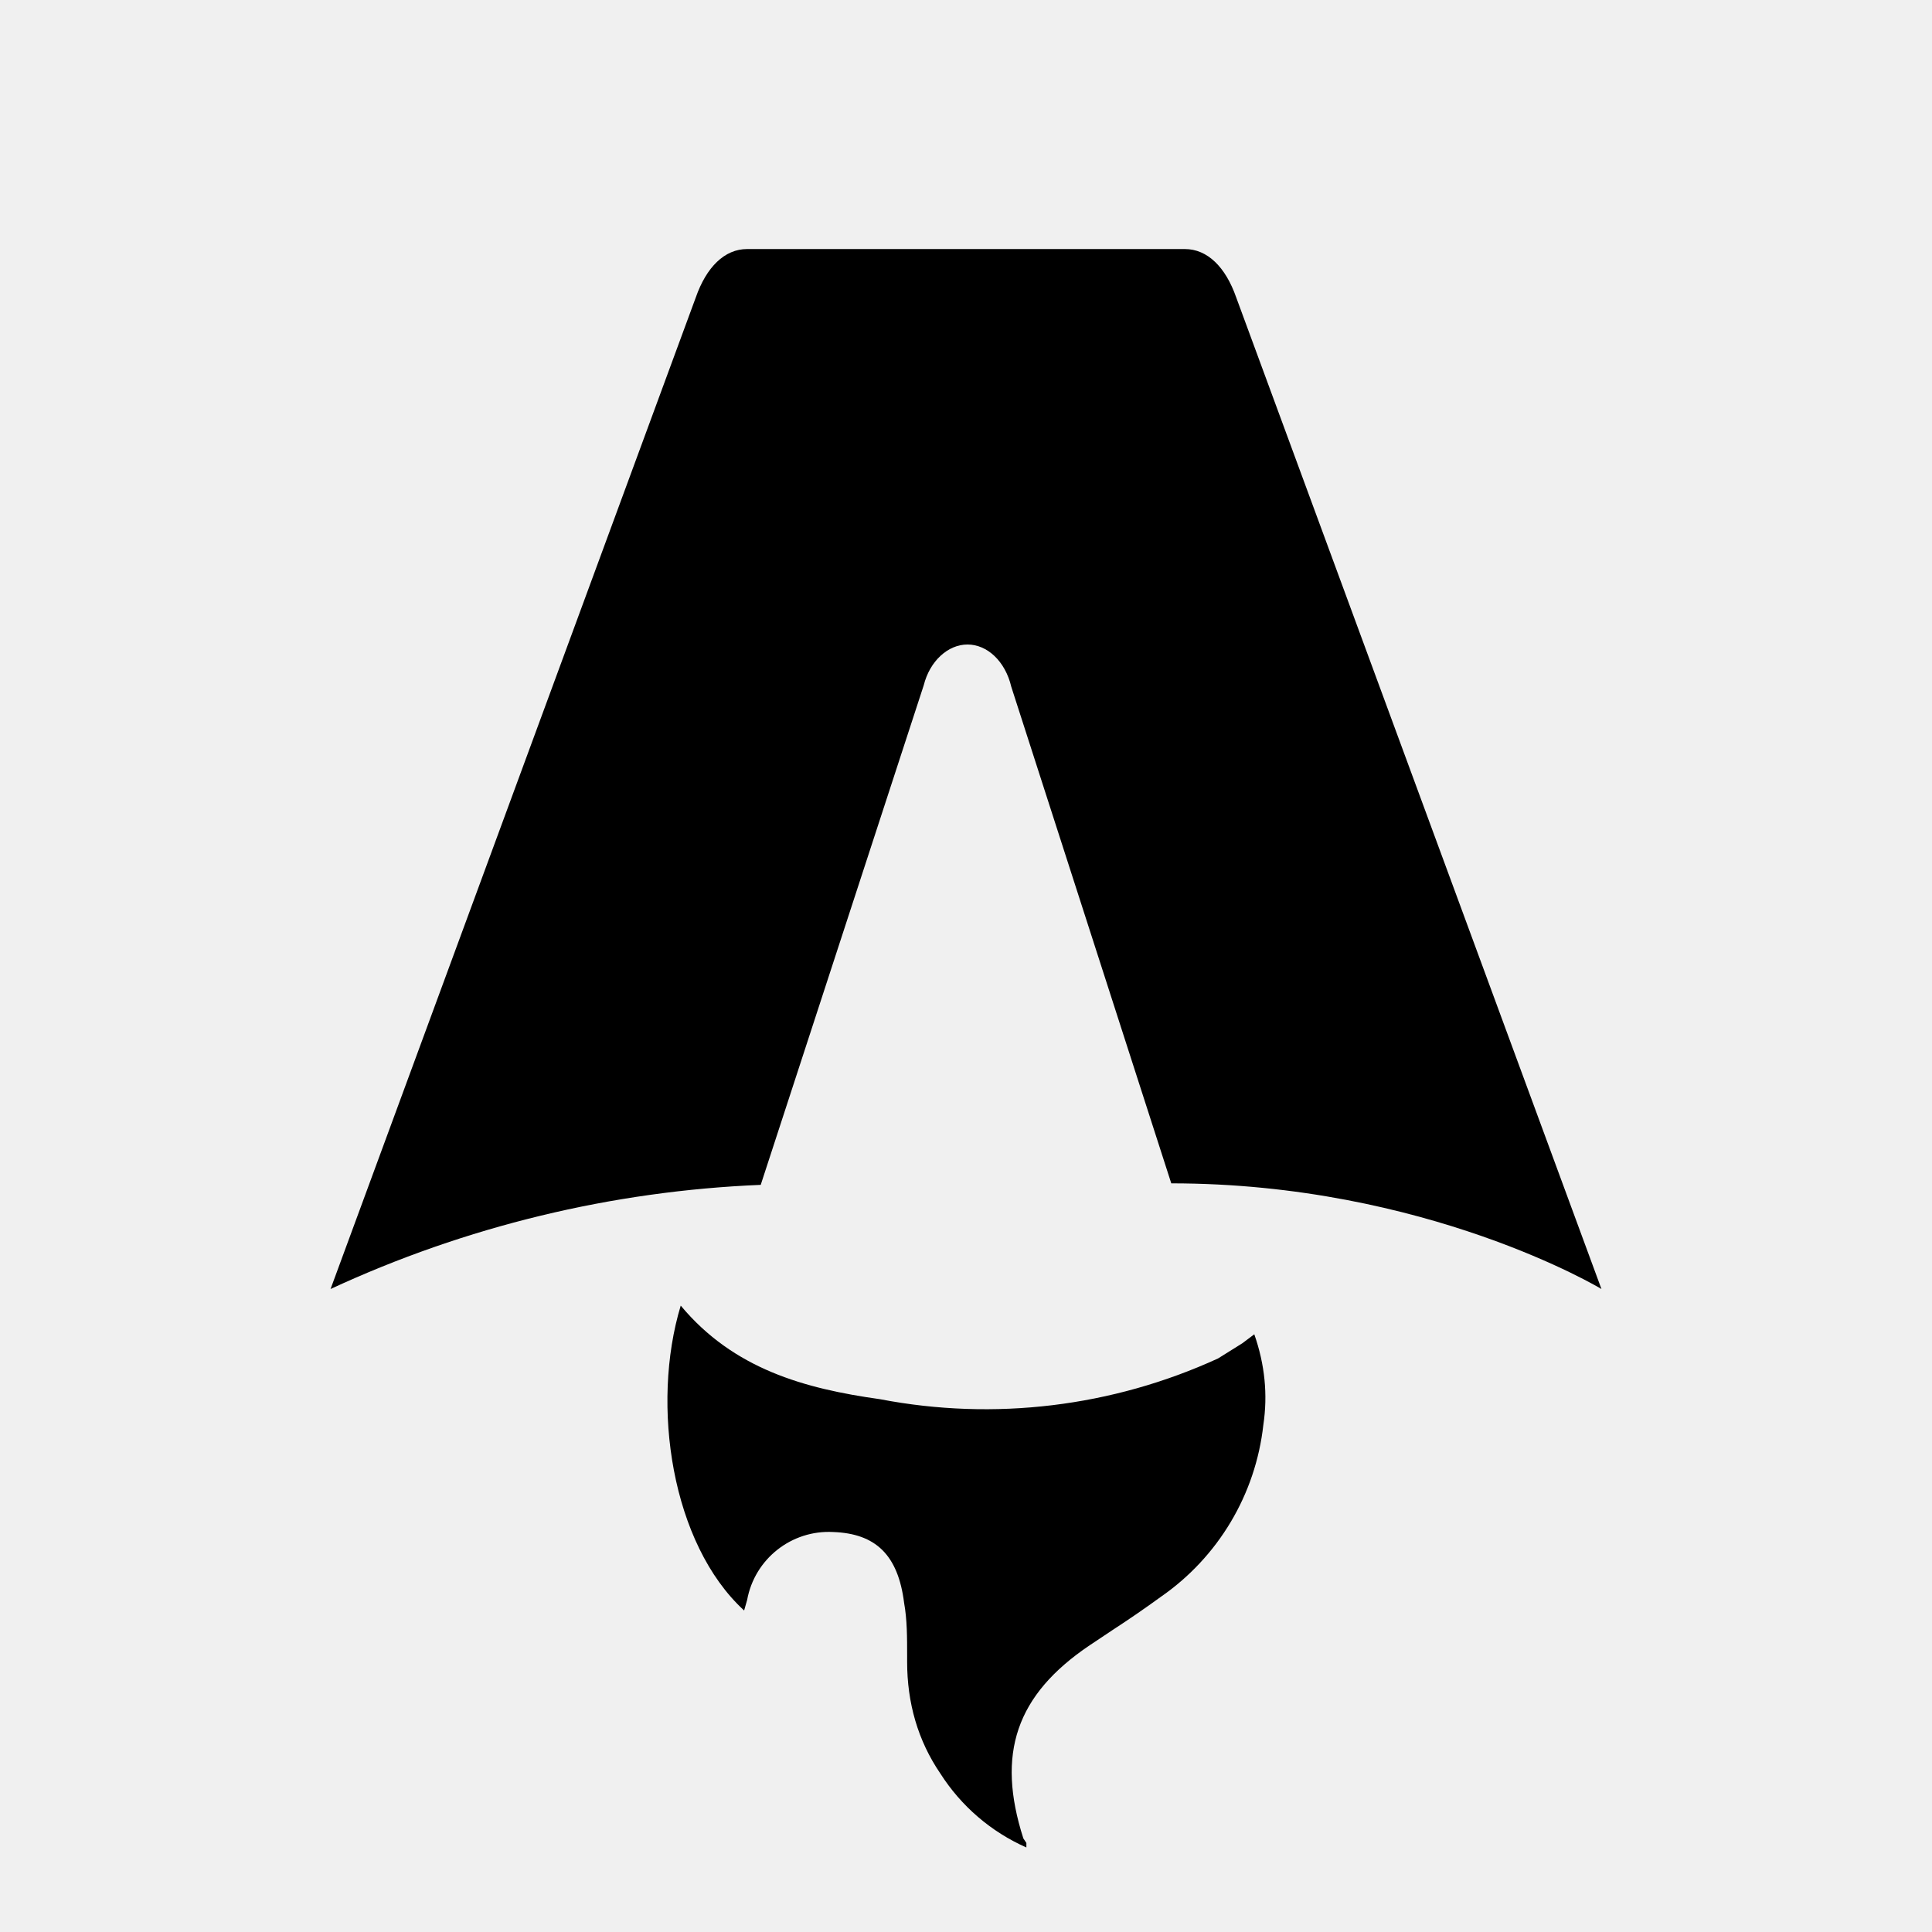
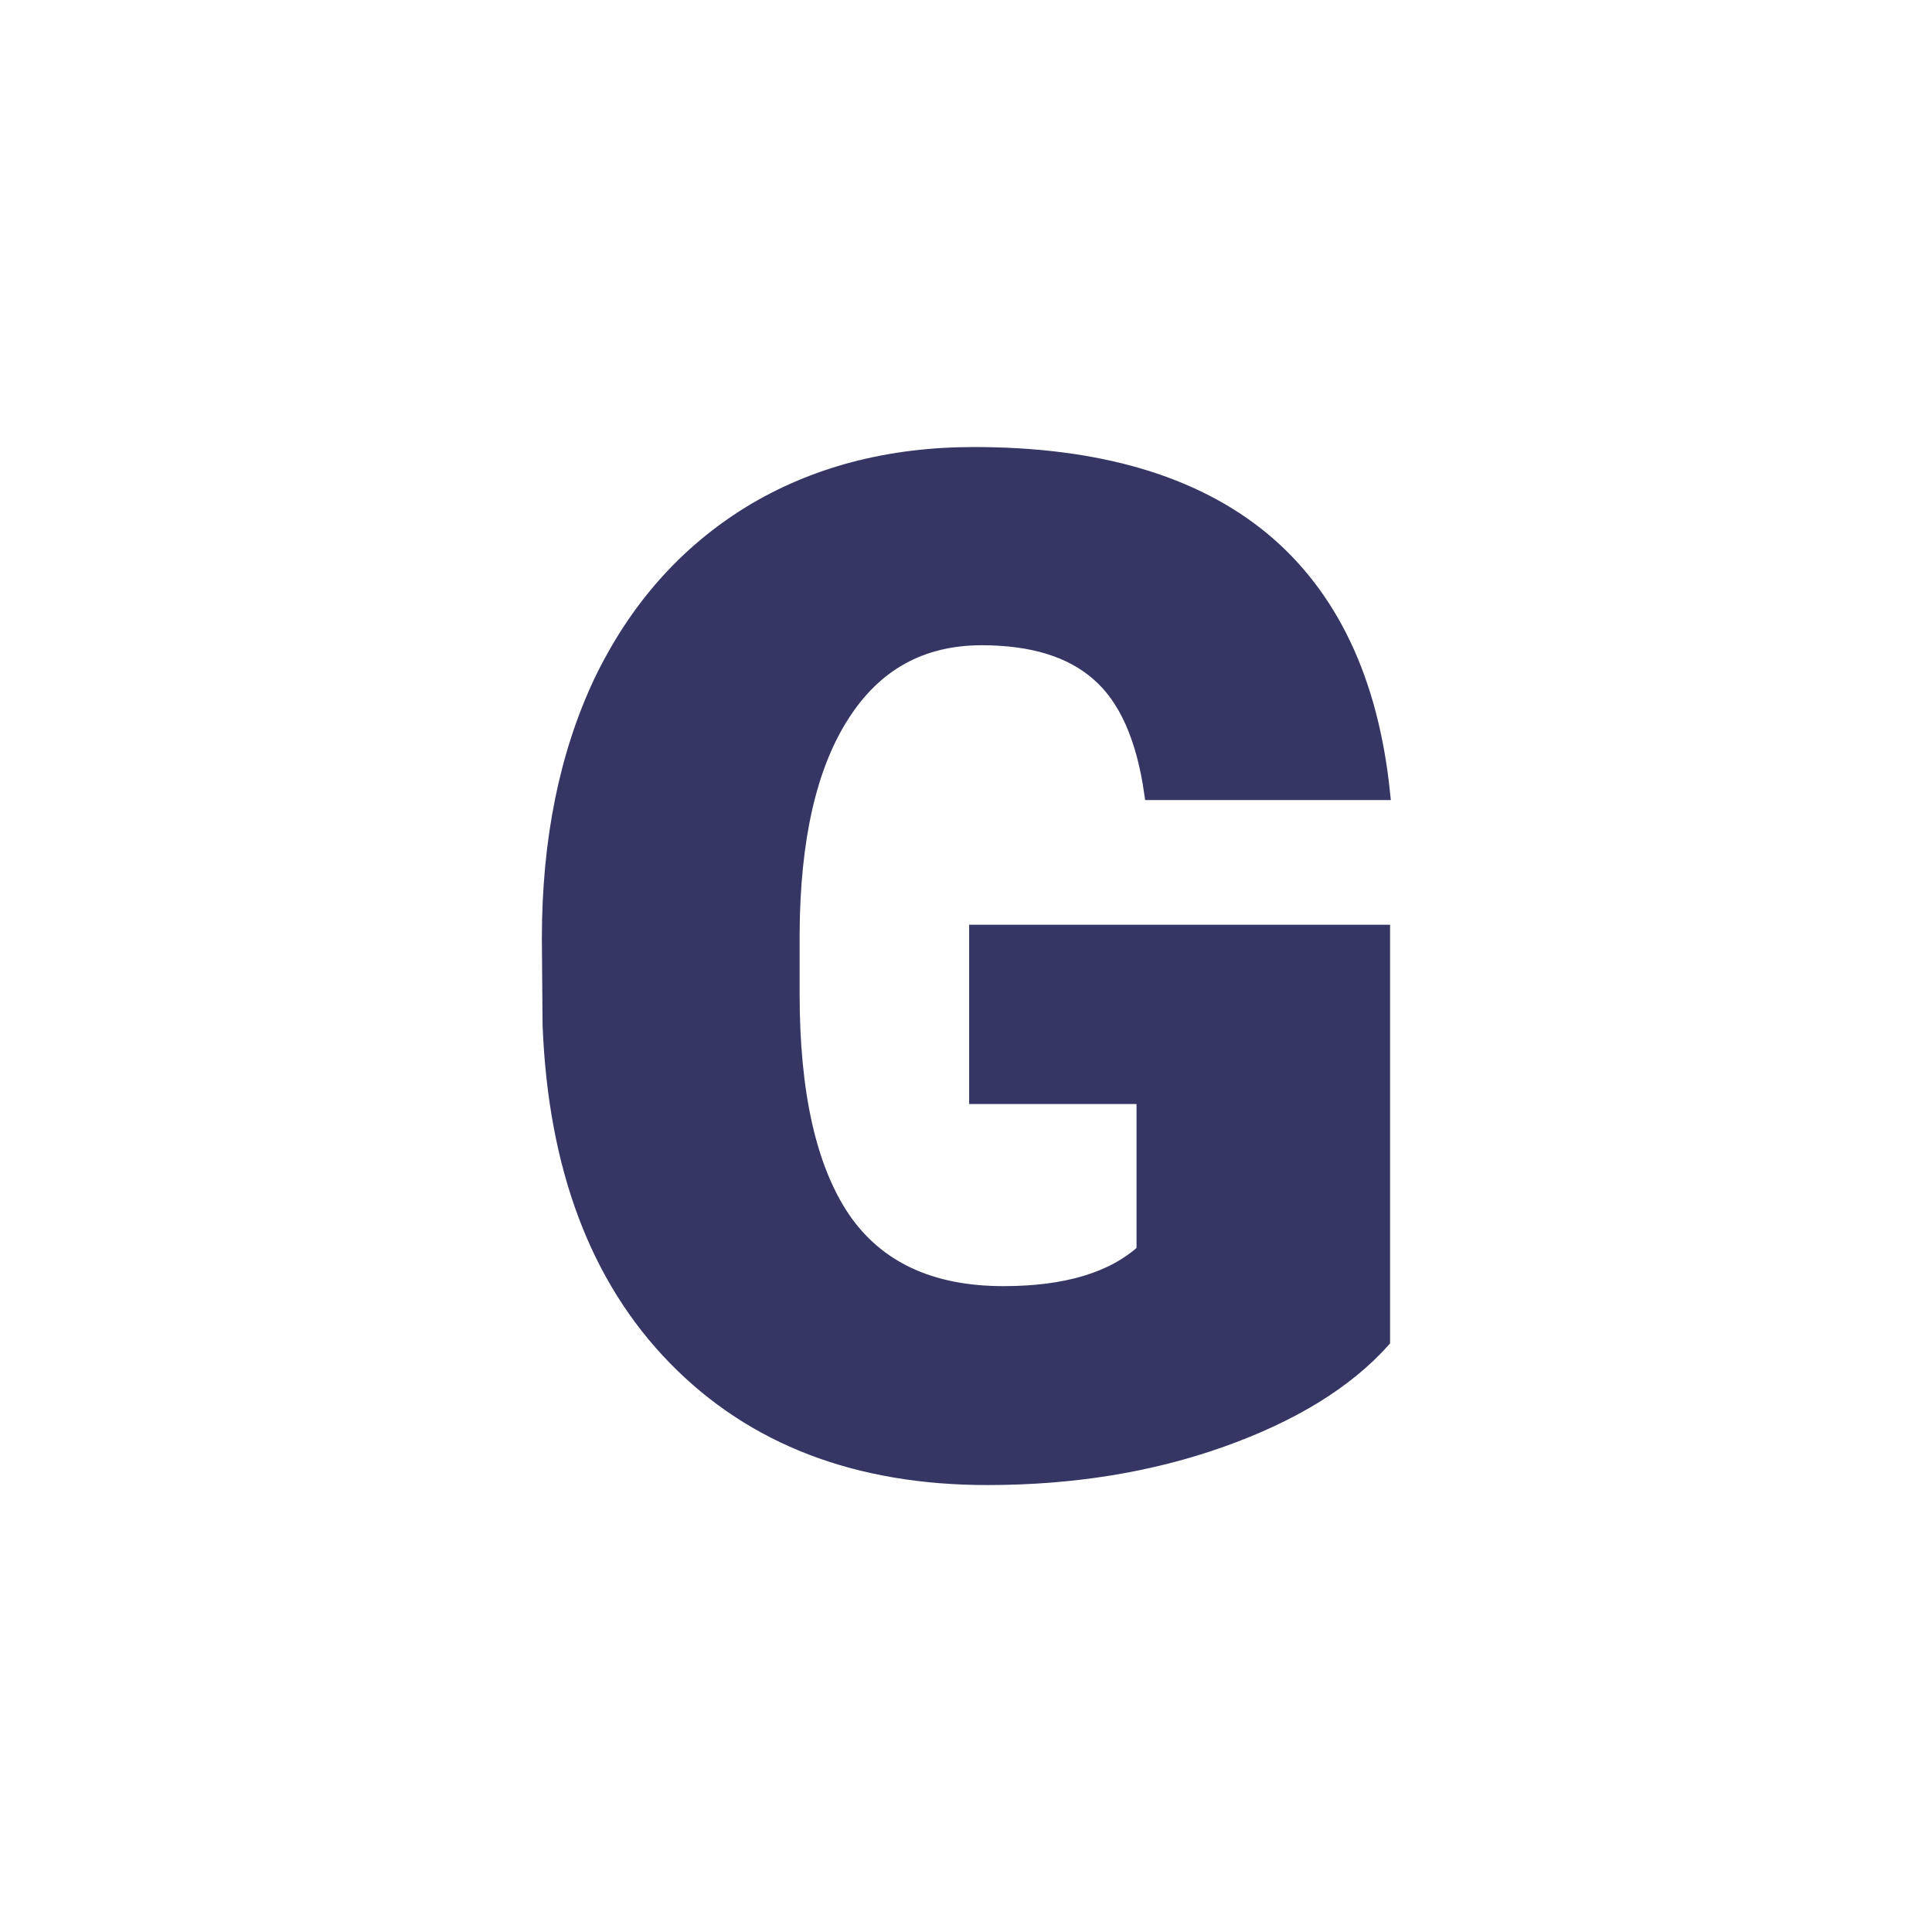
- <svg xmlns="http://www.w3.org/2000/svg" fill="none" viewBox="0 0 128 128">
-   <path d="M50.4 78.5a75.1 75.1 0 0 0-28.5 6.9l24.2-65.7c.7-2 1.9-3.2 3.4-3.2h29c1.5 0 2.7 1.2 3.4 3.2l24.2 65.7s-11.6-7-28.5-7L67 45.5c-.4-1.7-1.6-2.8-2.9-2.8-1.3 0-2.5 1.1-2.9 2.7L50.4 78.5Zm-1.1 28.2Zm-4.2-20.2c-2 6.6-.6 15.8 4.2 20.2a17.5 17.5 0 0 1 .2-.7 5.5 5.5 0 0 1 5.7-4.5c2.8.1 4.3 1.5 4.7 4.7.2 1.1.2 2.3.2 3.5v.4c0 2.7.7 5.2 2.2 7.4a13 13 0 0 0 5.7 4.9v-.3l-.2-.3c-1.8-5.6-.5-9.5 4.4-12.8l1.5-1a73 73 0 0 0 3.2-2.2 16 16 0 0 0 6.8-11.4c.3-2 .1-4-.6-6l-.8.6-1.6 1a37 37 0 0 1-22.4 2.7c-5-.7-9.7-2-13.2-6.2Z" />
-   <style>
-         path { fill: #000; }
-         @media (prefers-color-scheme: dark) {
-             path { fill: #FFF; }
-         }
-     </style>
+ <svg xmlns="http://www.w3.org/2000/svg" version="1.1" viewBox="0 0 200 200">
+   <rect width="200" height="200" fill="url('#gradient')" />
+   <defs>
+     <linearGradient id="gradient" gradientTransform="rotate(59 0.5 0.5)">
+       <stop offset="0%" stop-color="#ffffff" />
+       <stop offset="100%" stop-color="#ffffff" />
+     </linearGradient>
+   </defs>
+   <g>
+     <g fill="#353664" transform="matrix(7.250768,0,0,7.250768,51.01825,151.5572)" stroke="#353664" stroke-width="0.2">
+       <path d="M12.71-7.60L12.71-1.76Q11.92-0.88 10.40-0.34Q8.88 0.20 7.06 0.20L7.06 0.20Q4.27 0.20 2.60-1.51Q0.93-3.22 0.81-6.27L0.81-6.27L0.80-7.50Q0.80-9.60 1.54-11.17Q2.29-12.73 3.67-13.58Q5.05-14.42 6.87-14.42L6.87-14.42Q9.52-14.42 10.99-13.21Q12.46-11.99 12.71-9.58L12.71-9.58L9.40-9.58Q9.23-10.77 8.64-11.28Q8.06-11.79 6.98-11.79L6.98-11.79Q5.69-11.79 4.99-10.69Q4.29-9.60 4.28-7.57L4.28-7.57L4.28-6.71Q4.28-4.58 5.00-3.51Q5.73-2.44 7.29-2.44L7.29-2.44Q8.63-2.44 9.29-3.04L9.29-3.04L9.29-5.24L6.90-5.24L6.90-7.60L12.71-7.60Z" />
+     </g>
+   </g>
</svg>
